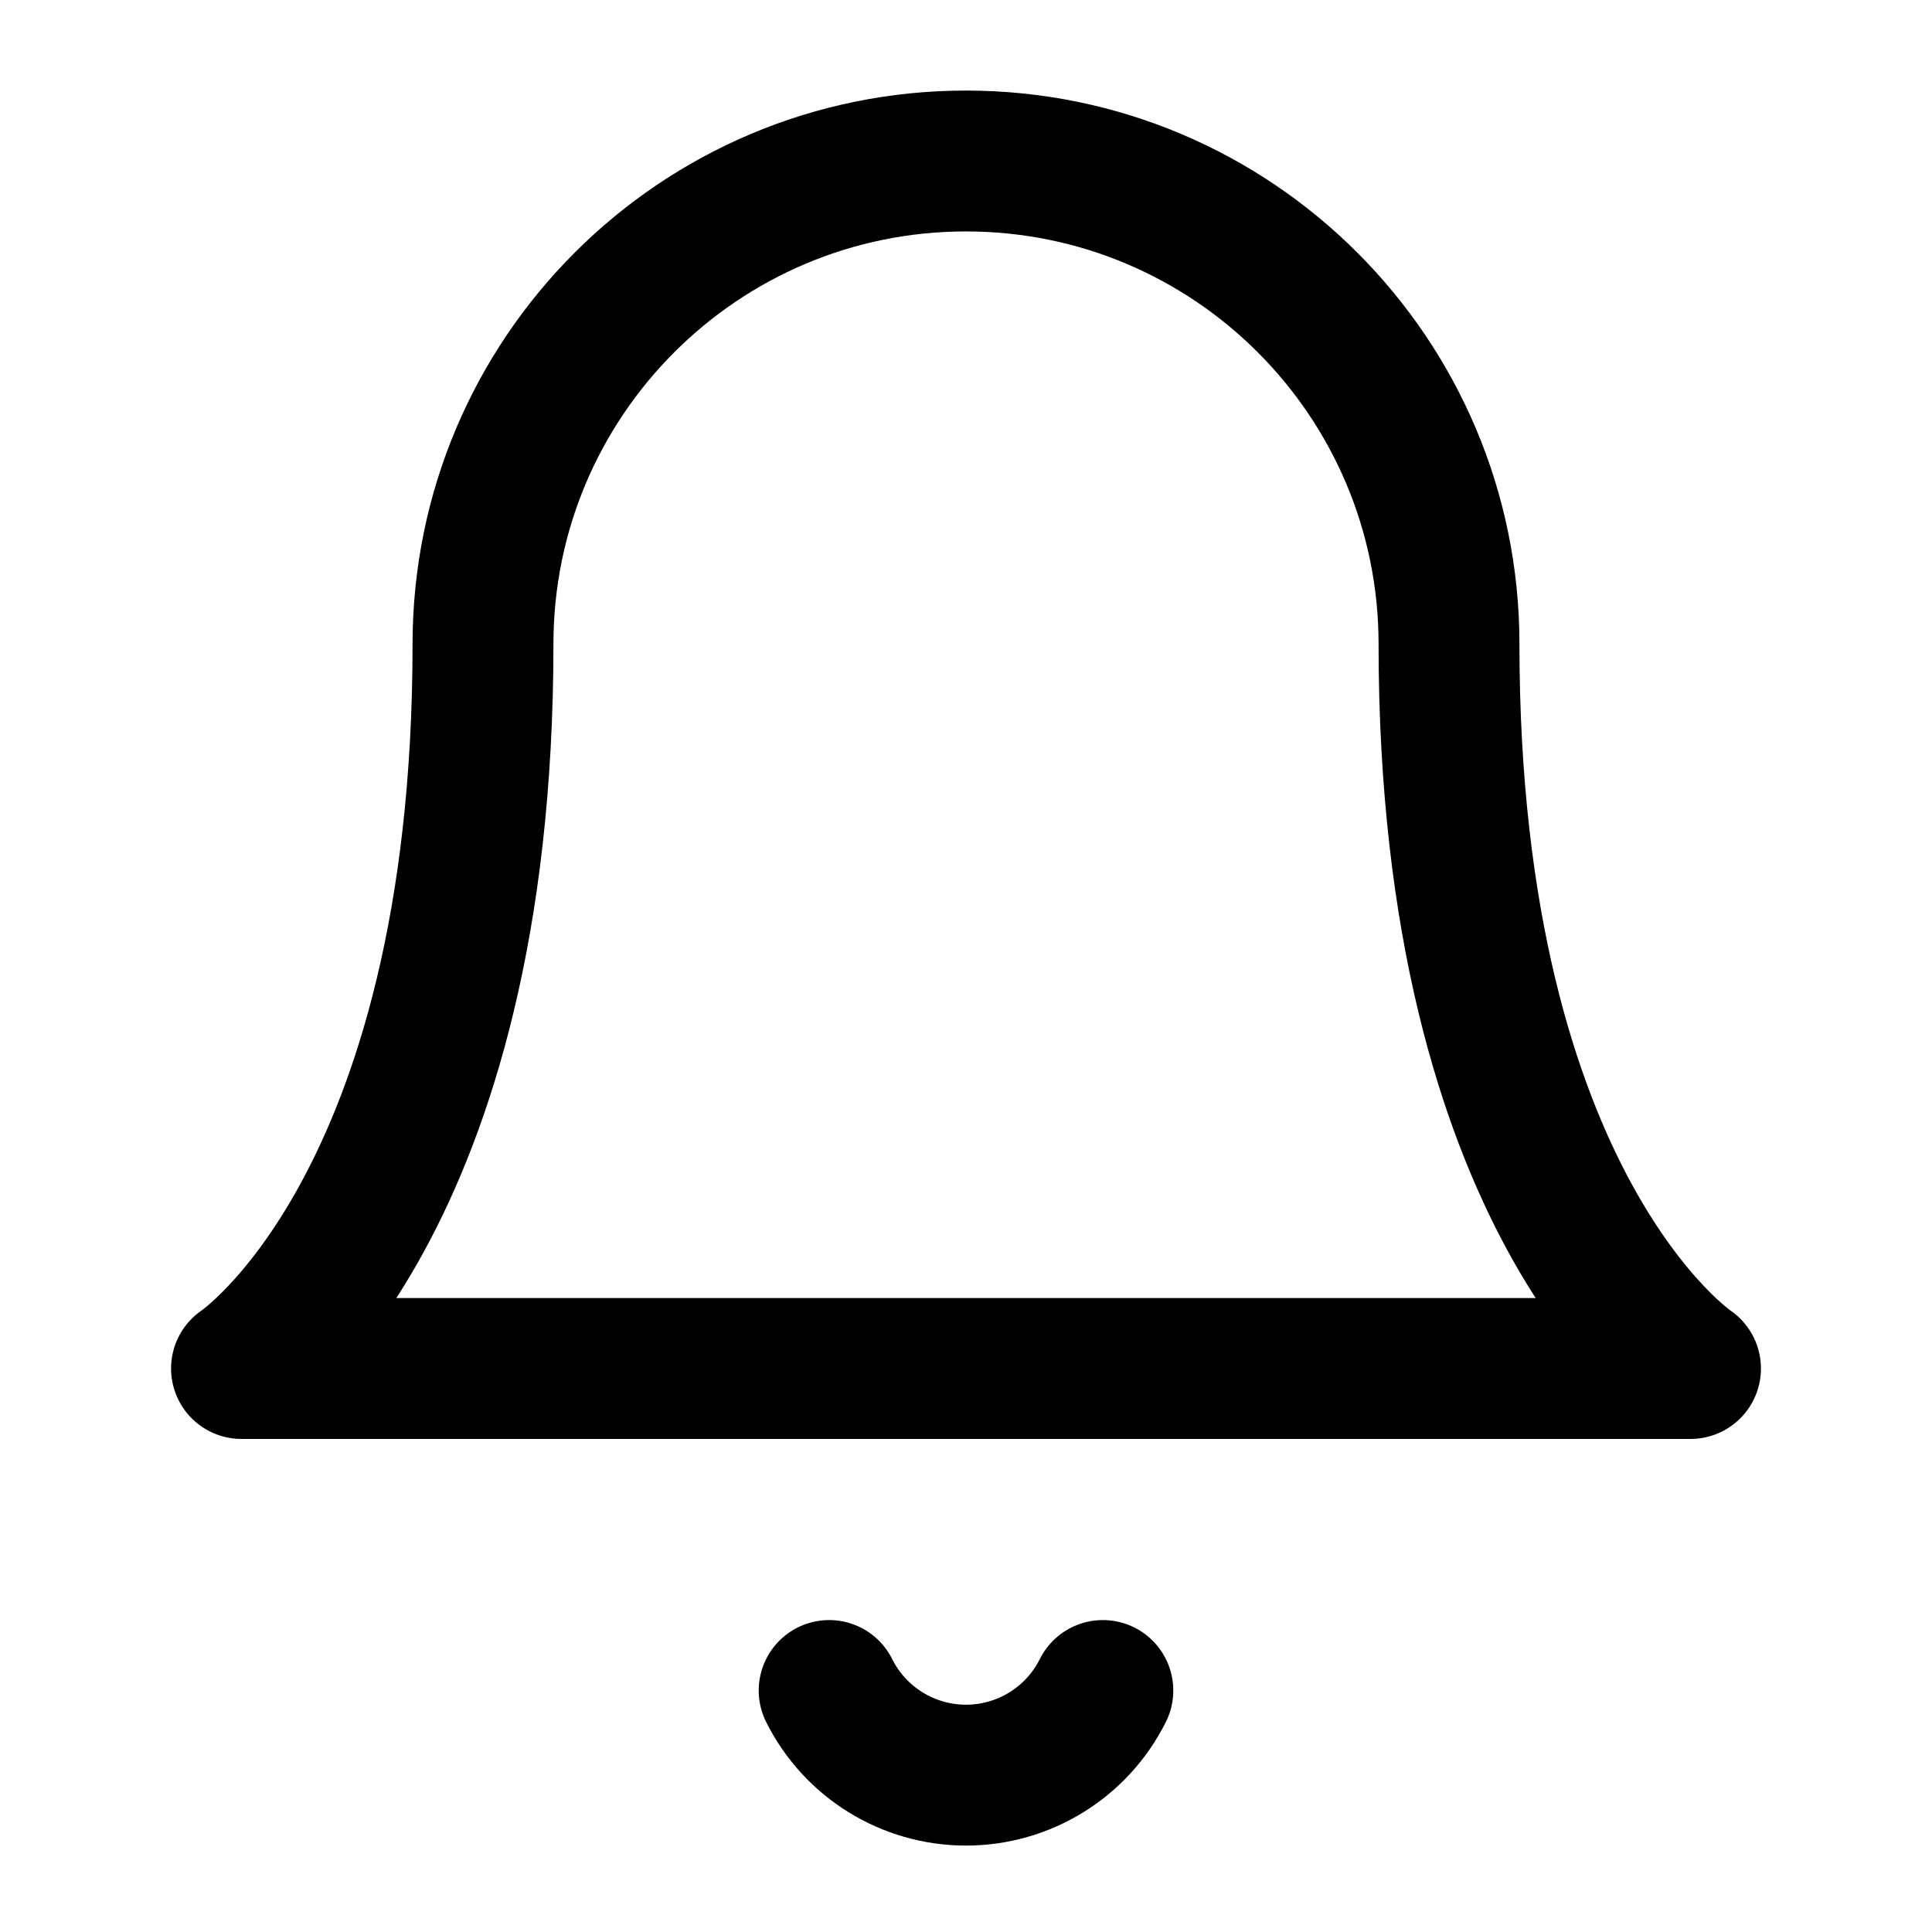
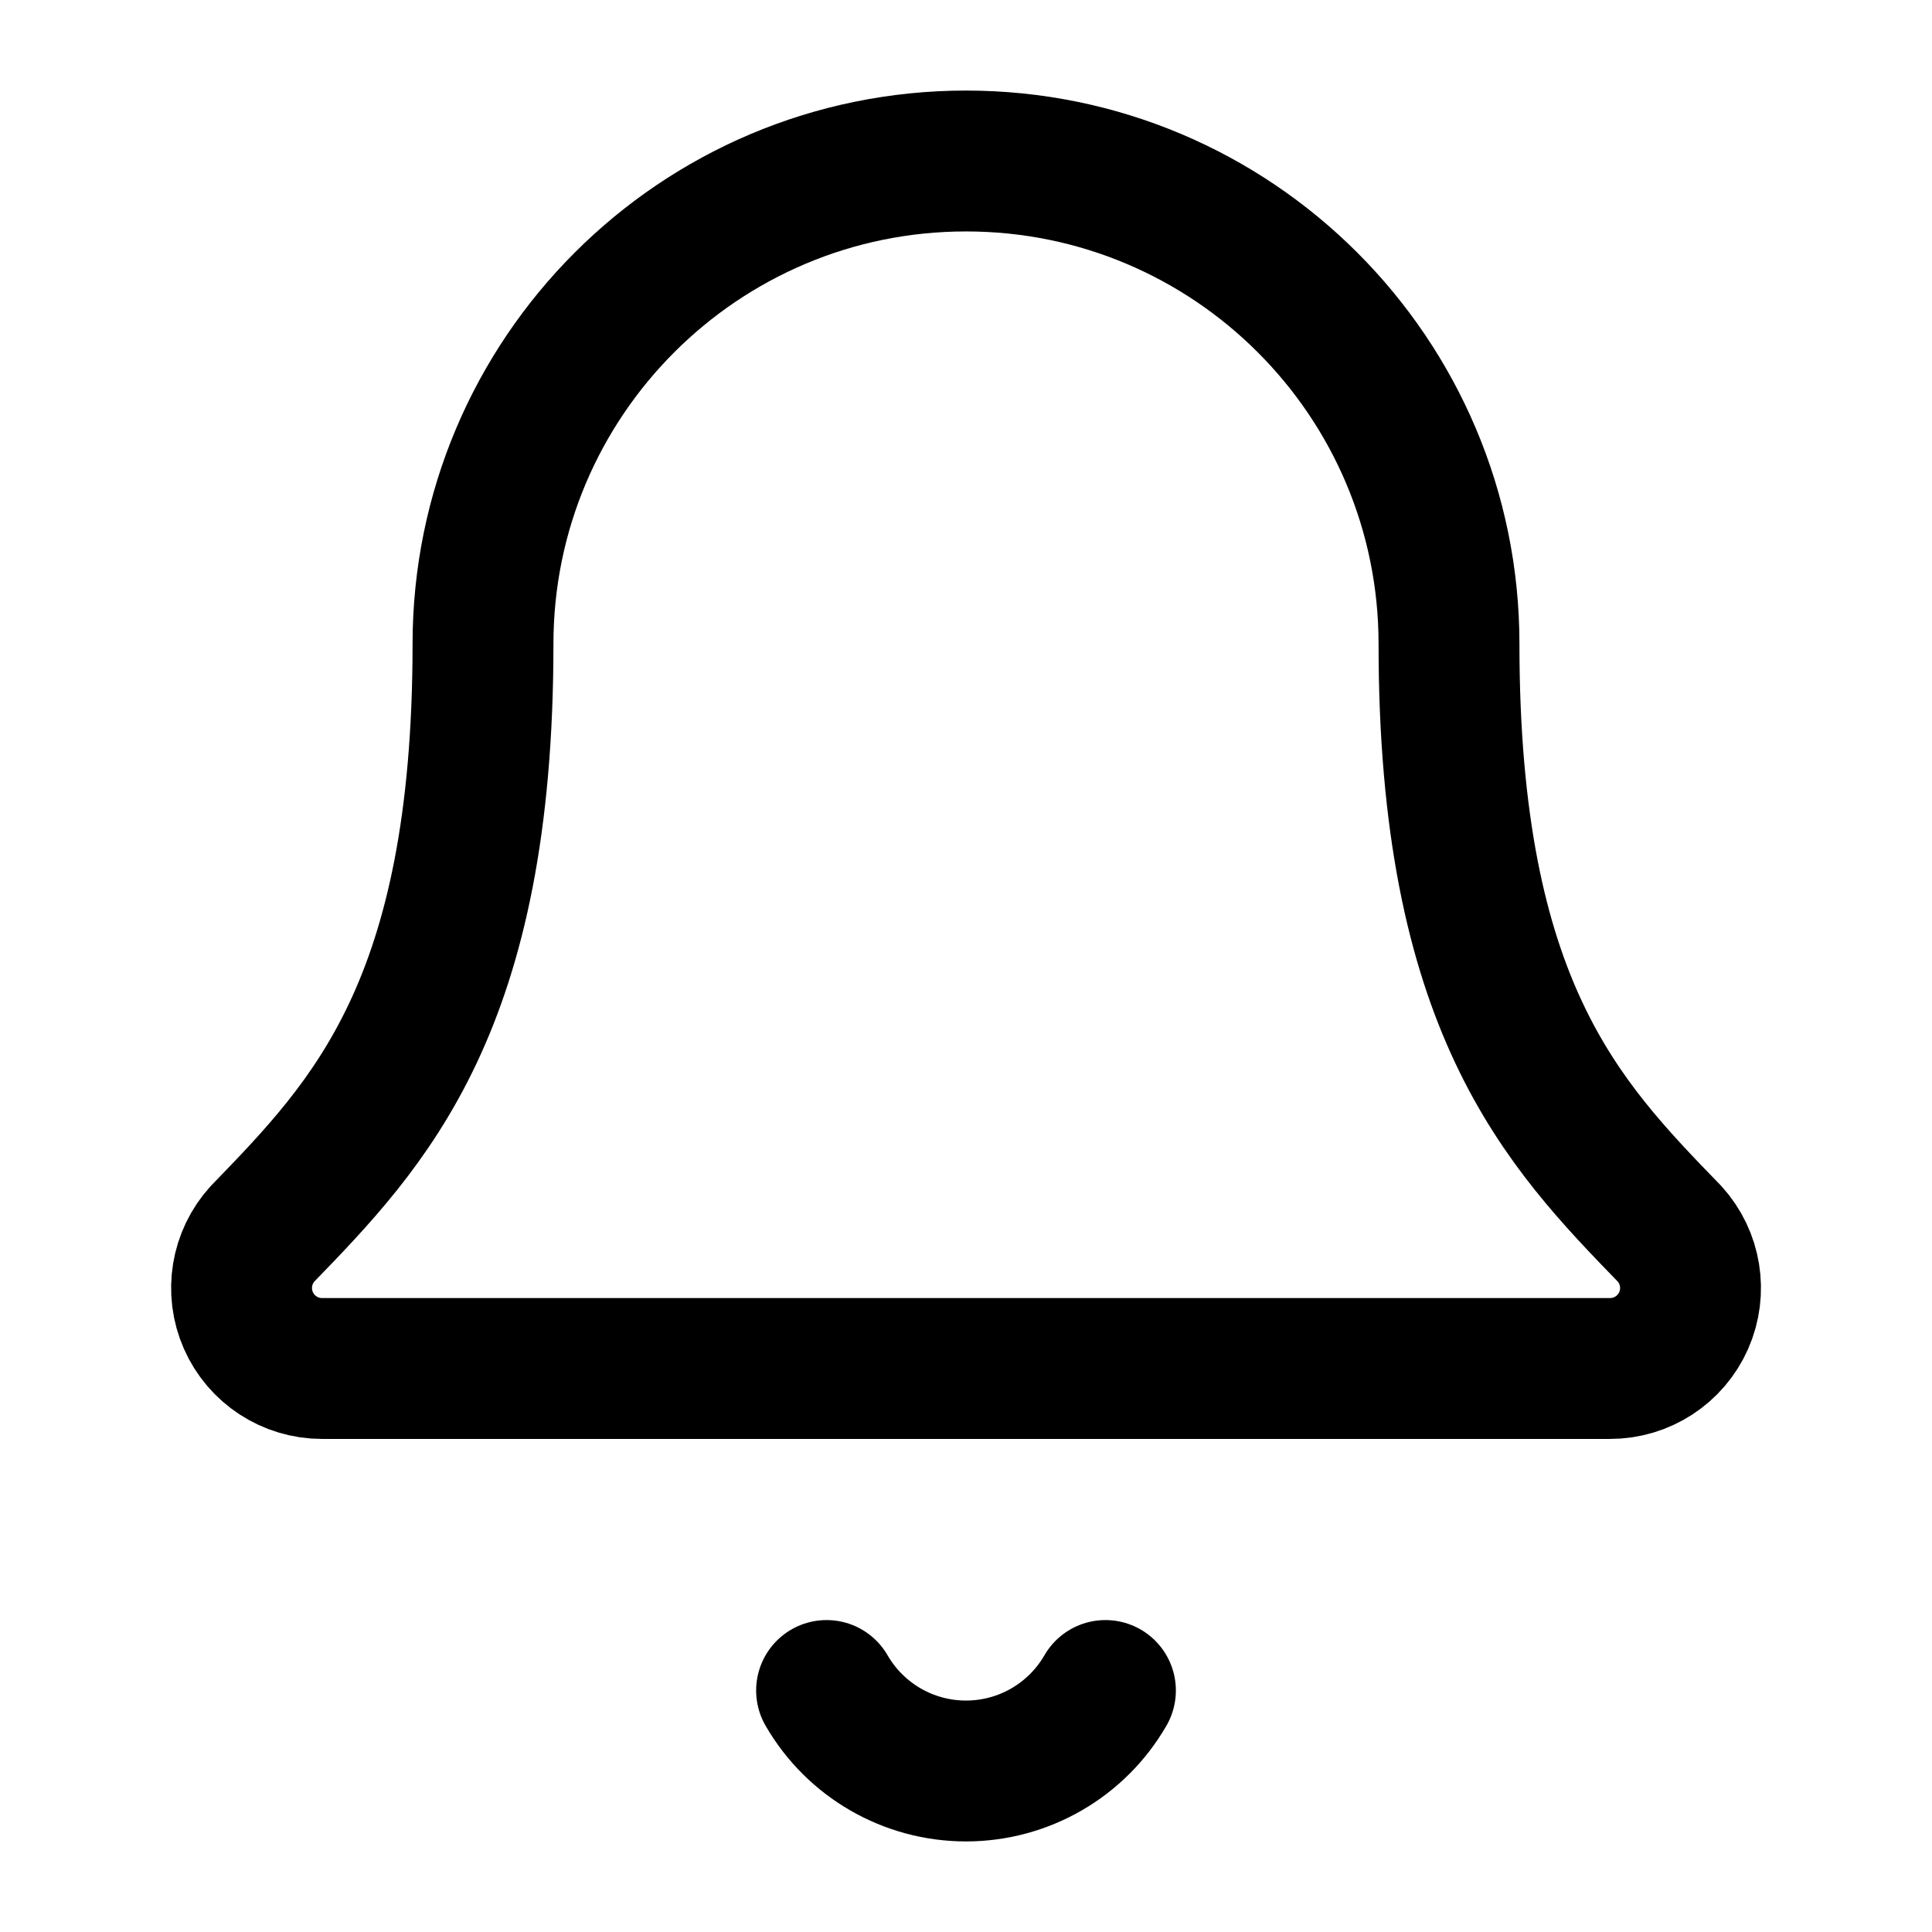
<svg xmlns="http://www.w3.org/2000/svg" aria-hidden="true" focusable="false" viewBox="0 0 24 24" width="24" height="24" fill="none" stroke="currentColor" stroke-width="1.75" stroke-linecap="round" stroke-linejoin="round">
-   <path d="M6 8a6 6 0 0 1 12 0c0 7 3 9 3 9H3s3-2 3-9" />
-   <path d="M10.3 21a1.9 1.9 0 0 0 3.4 0" />
+   <path d="M10.268 21a2 2 0 0 0 3.464 0m-10.47-5.674A1 1 0 0 0 4 17h16a1 1 0 0 0 .74-1.673C19.41 13.956 18 12.499 18 8A6 6 0 0 0 6 8c0 4.499-1.411 5.956-2.738 7.326" />
</svg>
